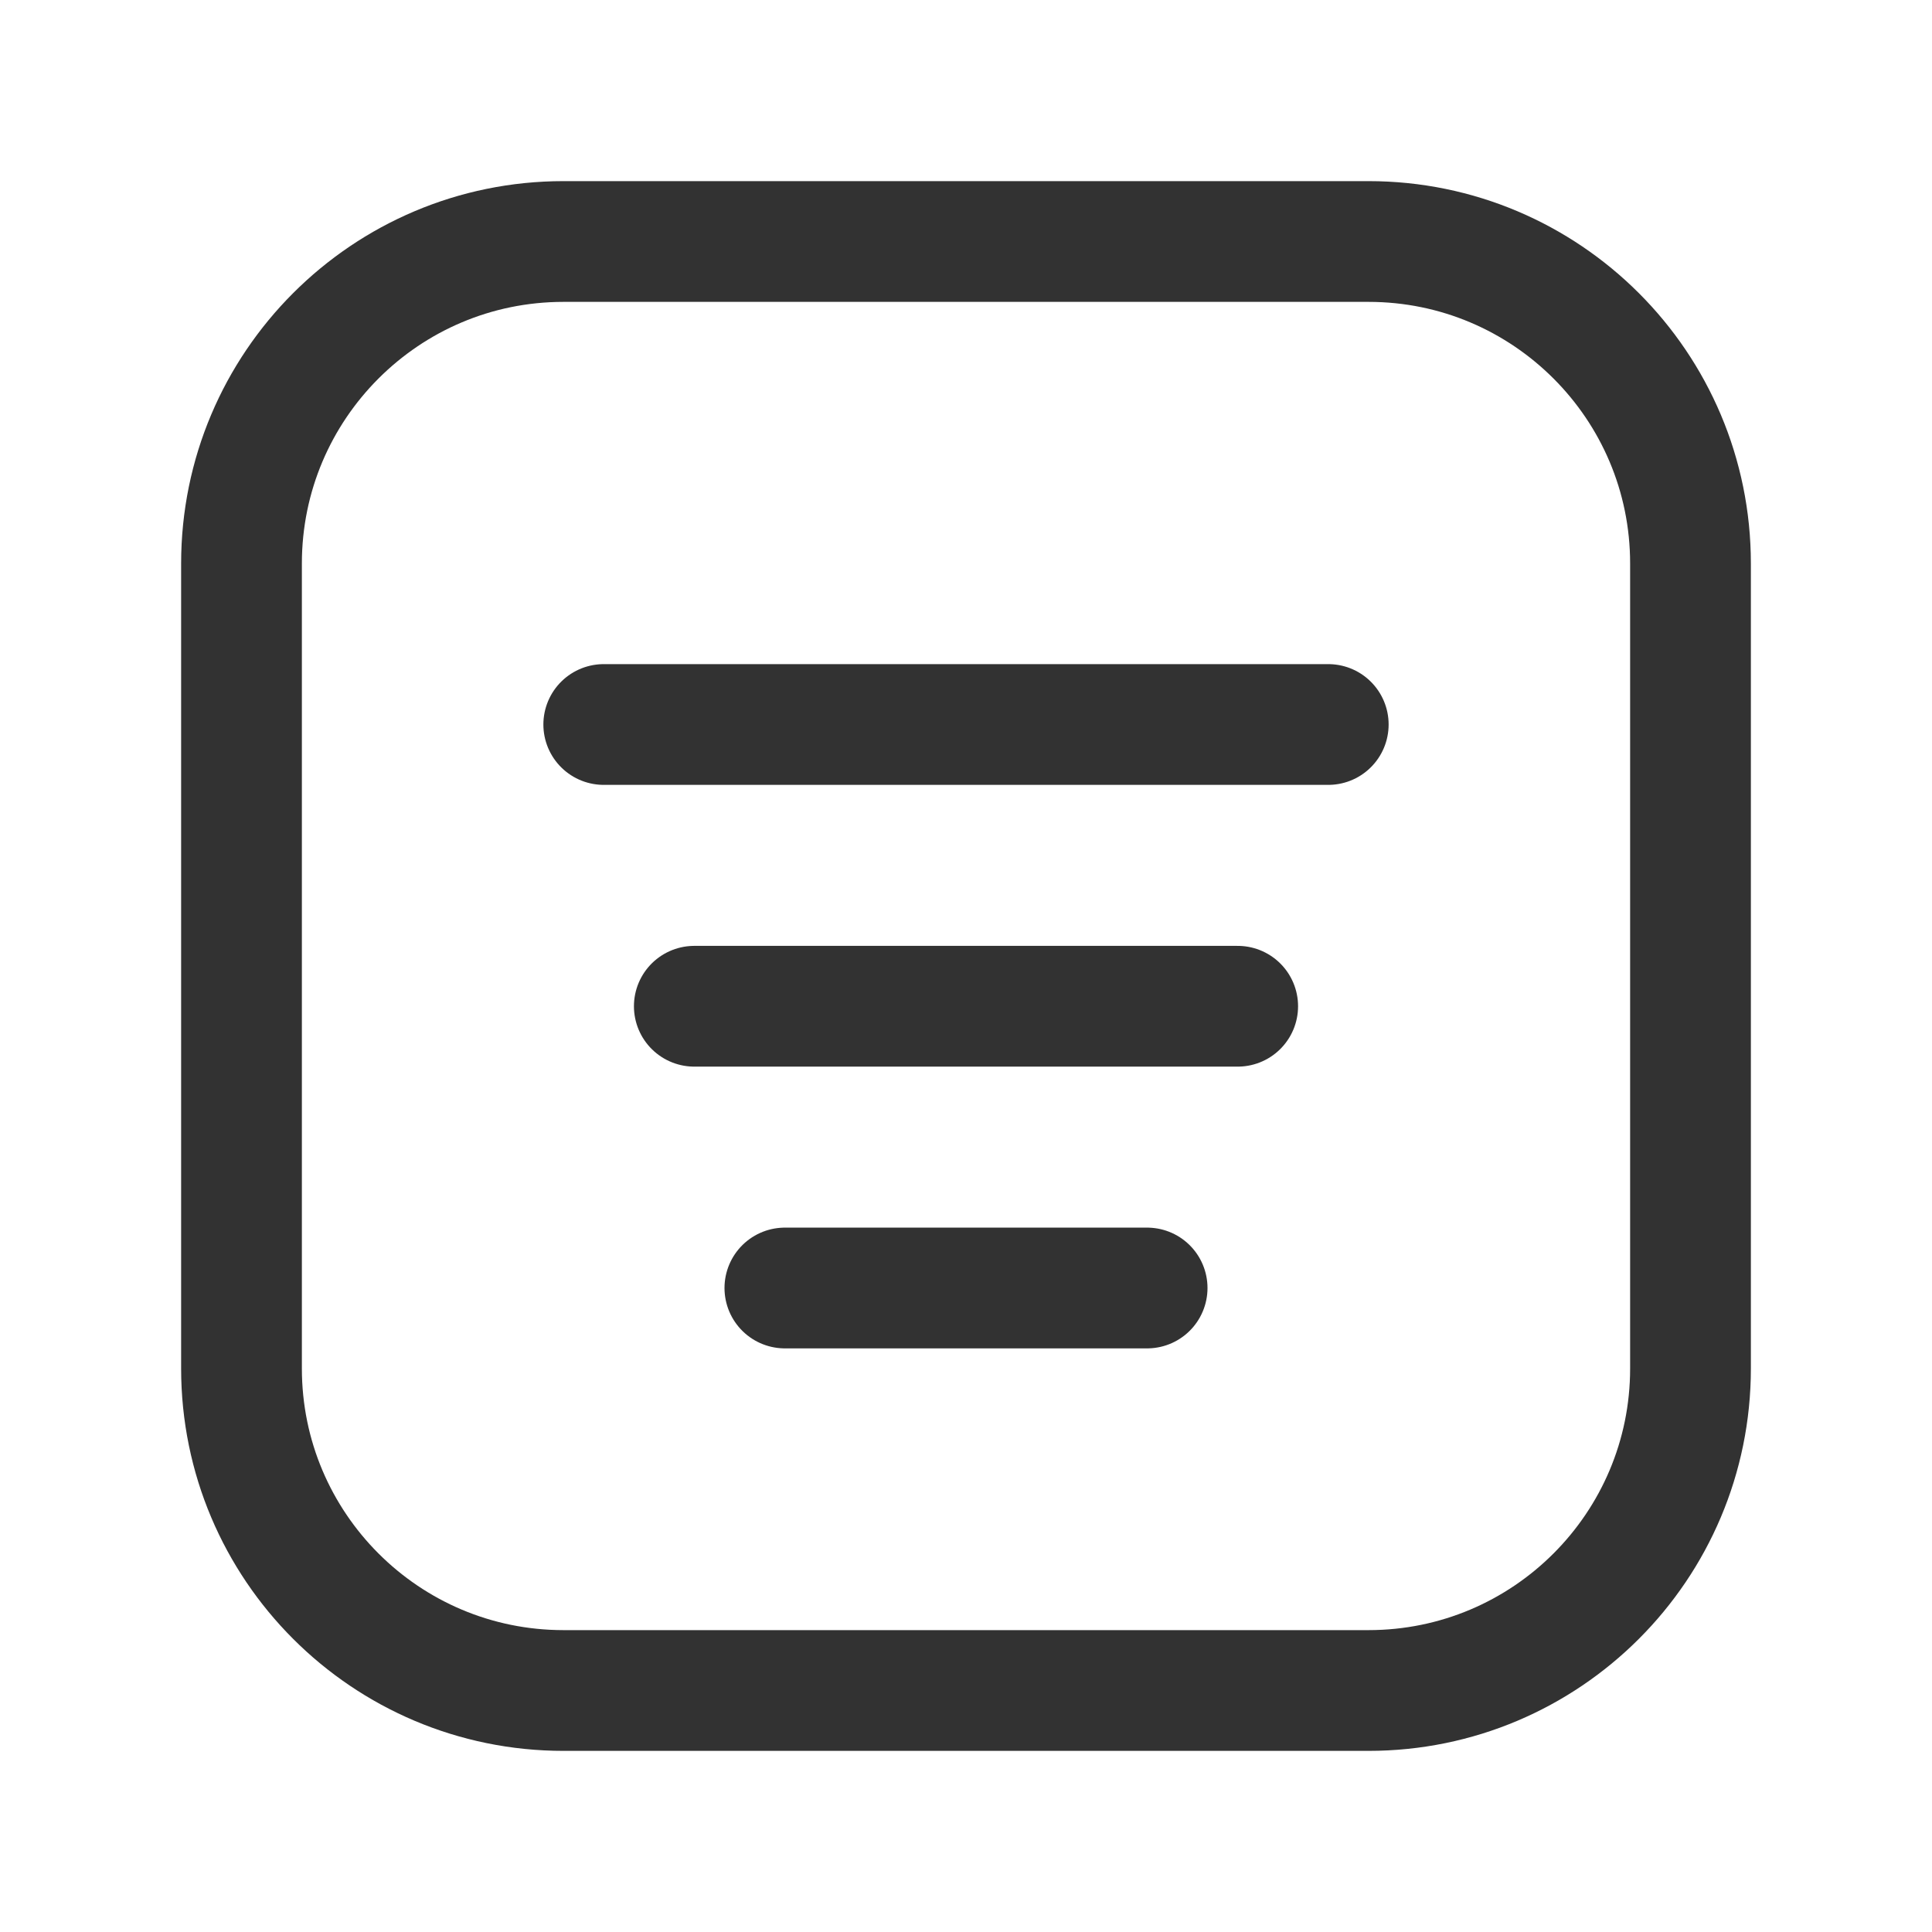
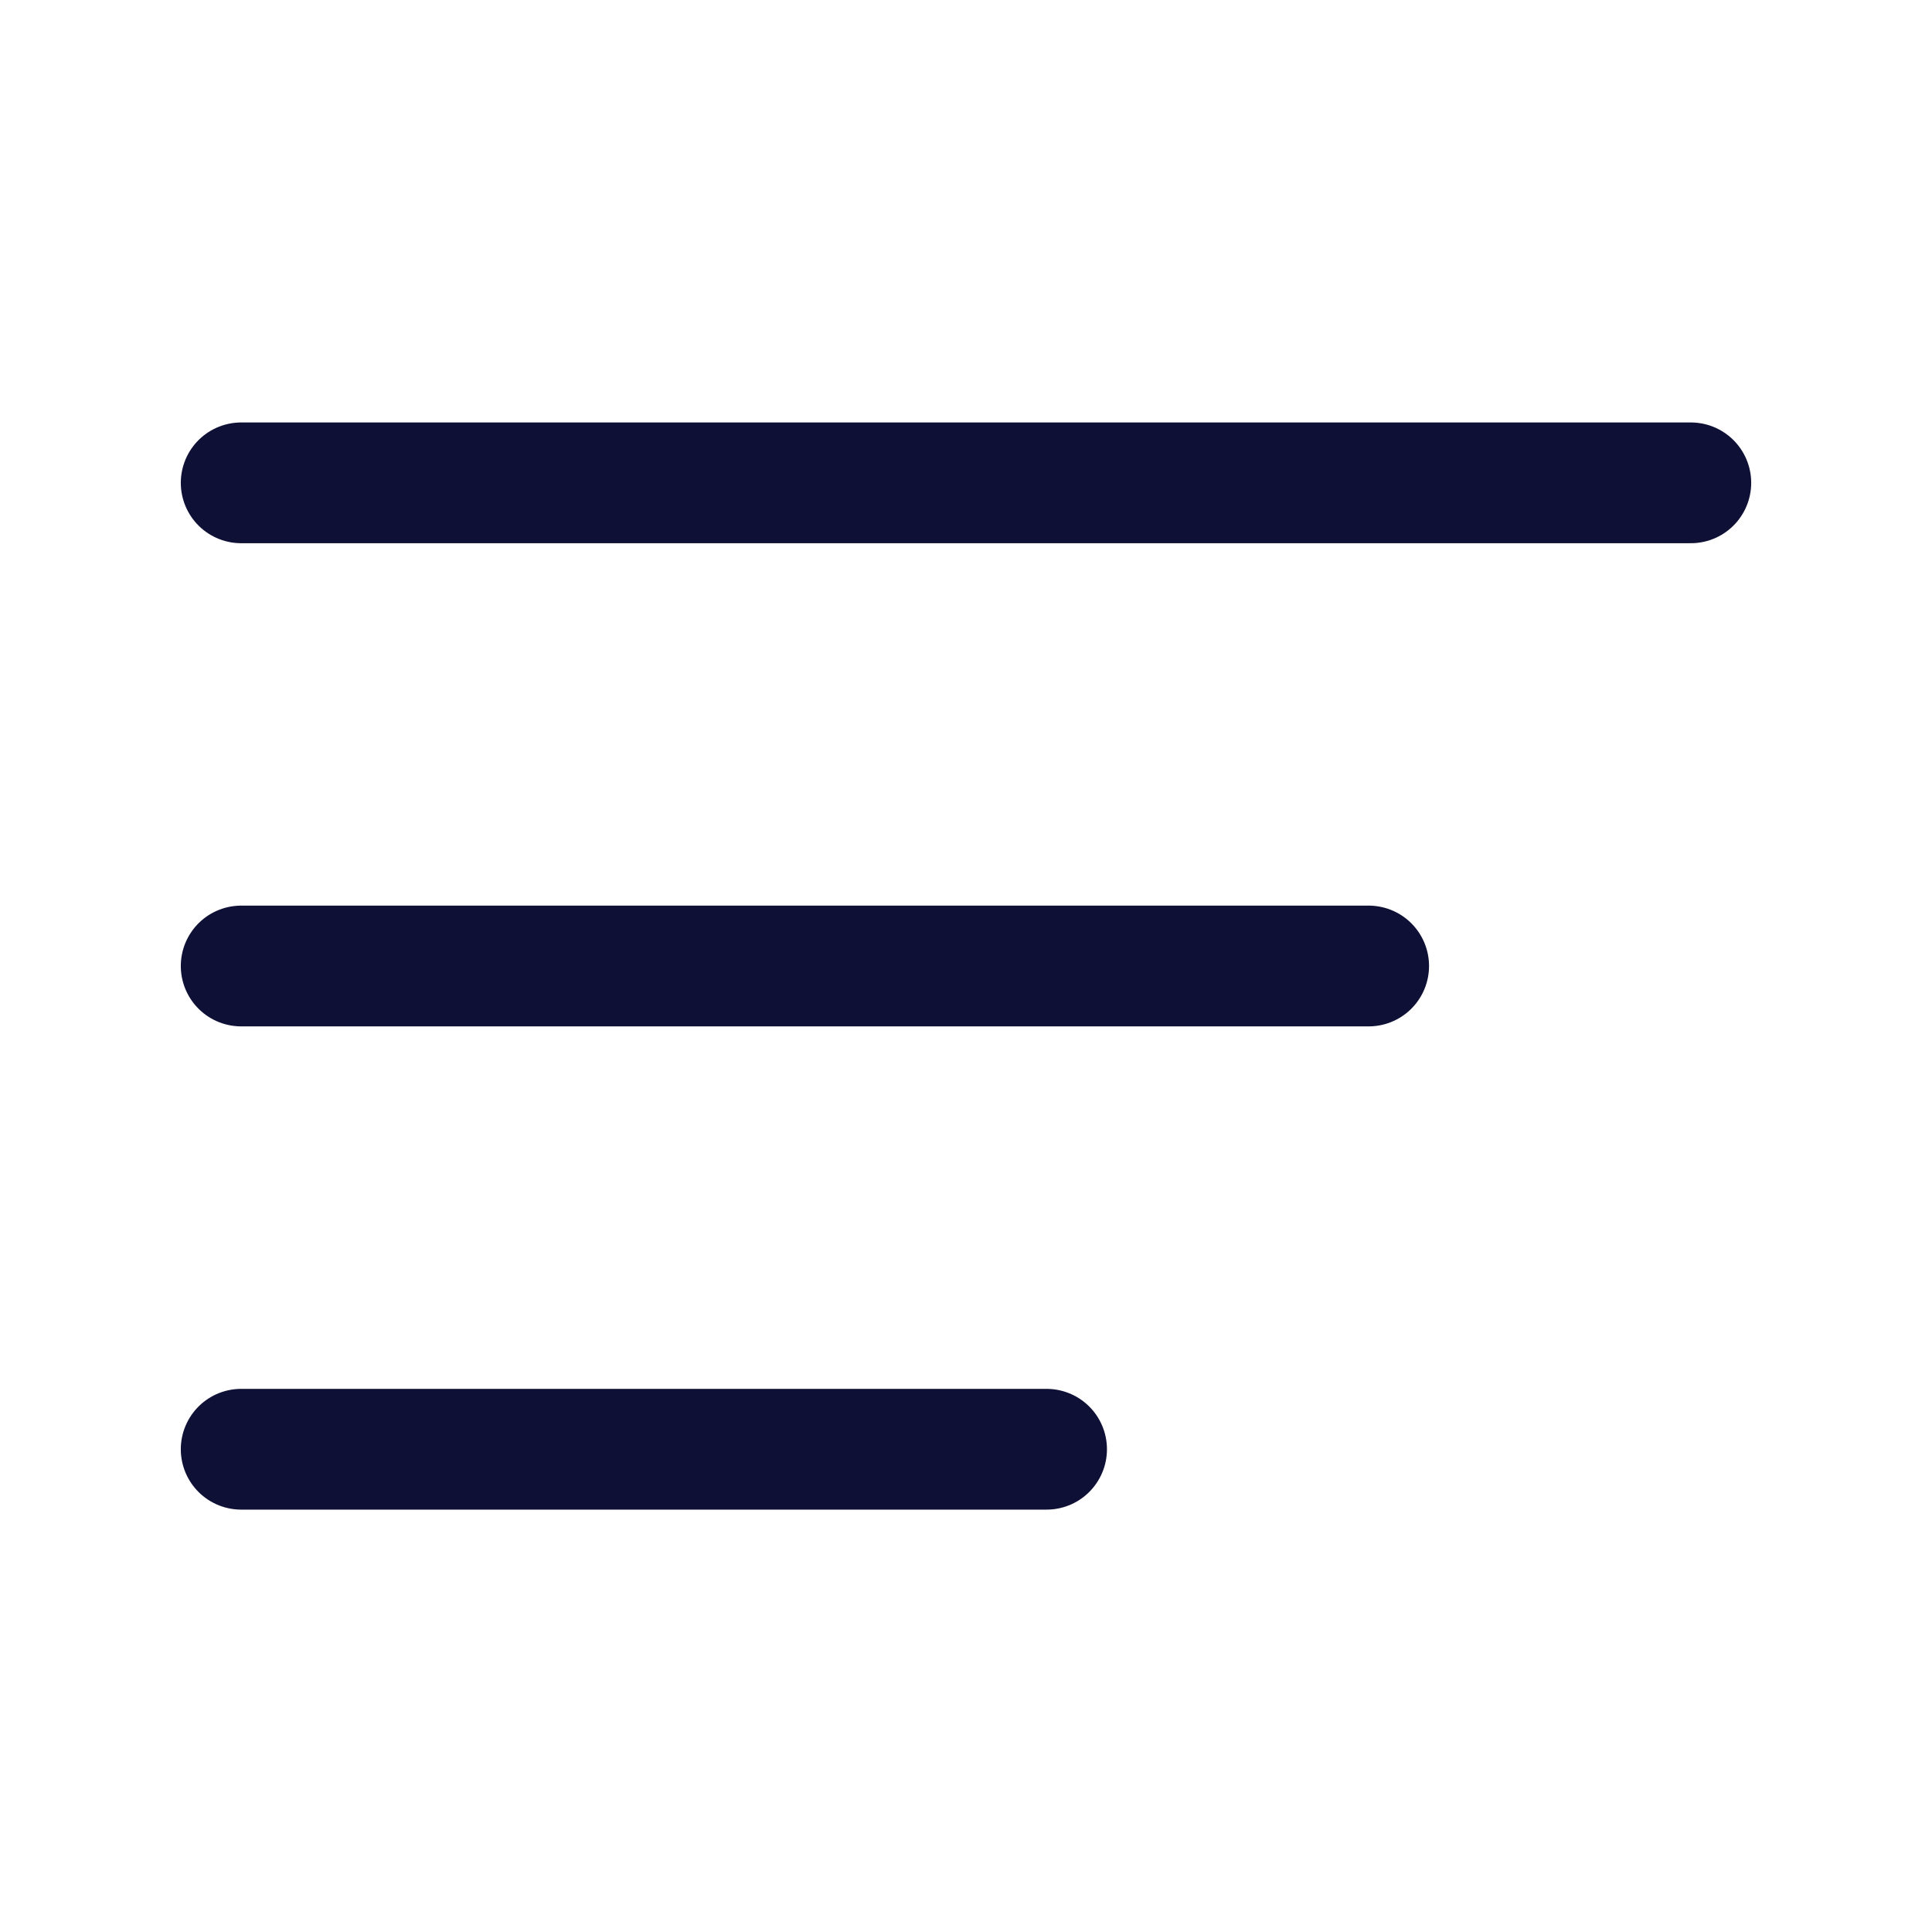
- <svg xmlns="http://www.w3.org/2000/svg" version="1.1" viewBox="0 0 24 24">
-   <g fill="none">
-     <path d="M0 0h24v24h-24v-24Z" />
-     <path stroke="#323232" stroke-linecap="round" stroke-linejoin="round" stroke-width="1.5" d="M17 21h-10c-2.209 0-4-1.791-4-4v-10c0-2.209 1.791-4 4-4h10c2.209 0 4 1.791 4 4v10c0 2.209-1.791 4-4 4Z" />
-     <path stroke="#323232" stroke-linecap="round" stroke-linejoin="round" stroke-width="1.5" d="M9.75 16h4.5" />
-     <path stroke="#323232" stroke-linecap="round" stroke-linejoin="round" stroke-width="1.5" d="M8.625 12.5h6.75" />
-     <path stroke="#323232" stroke-linecap="round" stroke-linejoin="round" stroke-width="1.5" d="M7.5 9h9" />
-   </g>
+ <svg xmlns="http://www.w3.org/2000/svg" width="24" height="24" viewBox="0 0 24 24" fill="none">
+   <path d="M2.996 5.998L21.004 5.998" stroke="#0F1035" stroke-width="1.5" stroke-linecap="round" stroke-linejoin="round" />
+   <path d="M17.002 12L2.996 12" stroke="#0F1035" stroke-width="1.5" stroke-linecap="round" stroke-linejoin="round" />
+   <path d="M2.996 18.003H13.001" stroke="#0F1035" stroke-width="1.5" stroke-linecap="round" stroke-linejoin="round" />
</svg>
